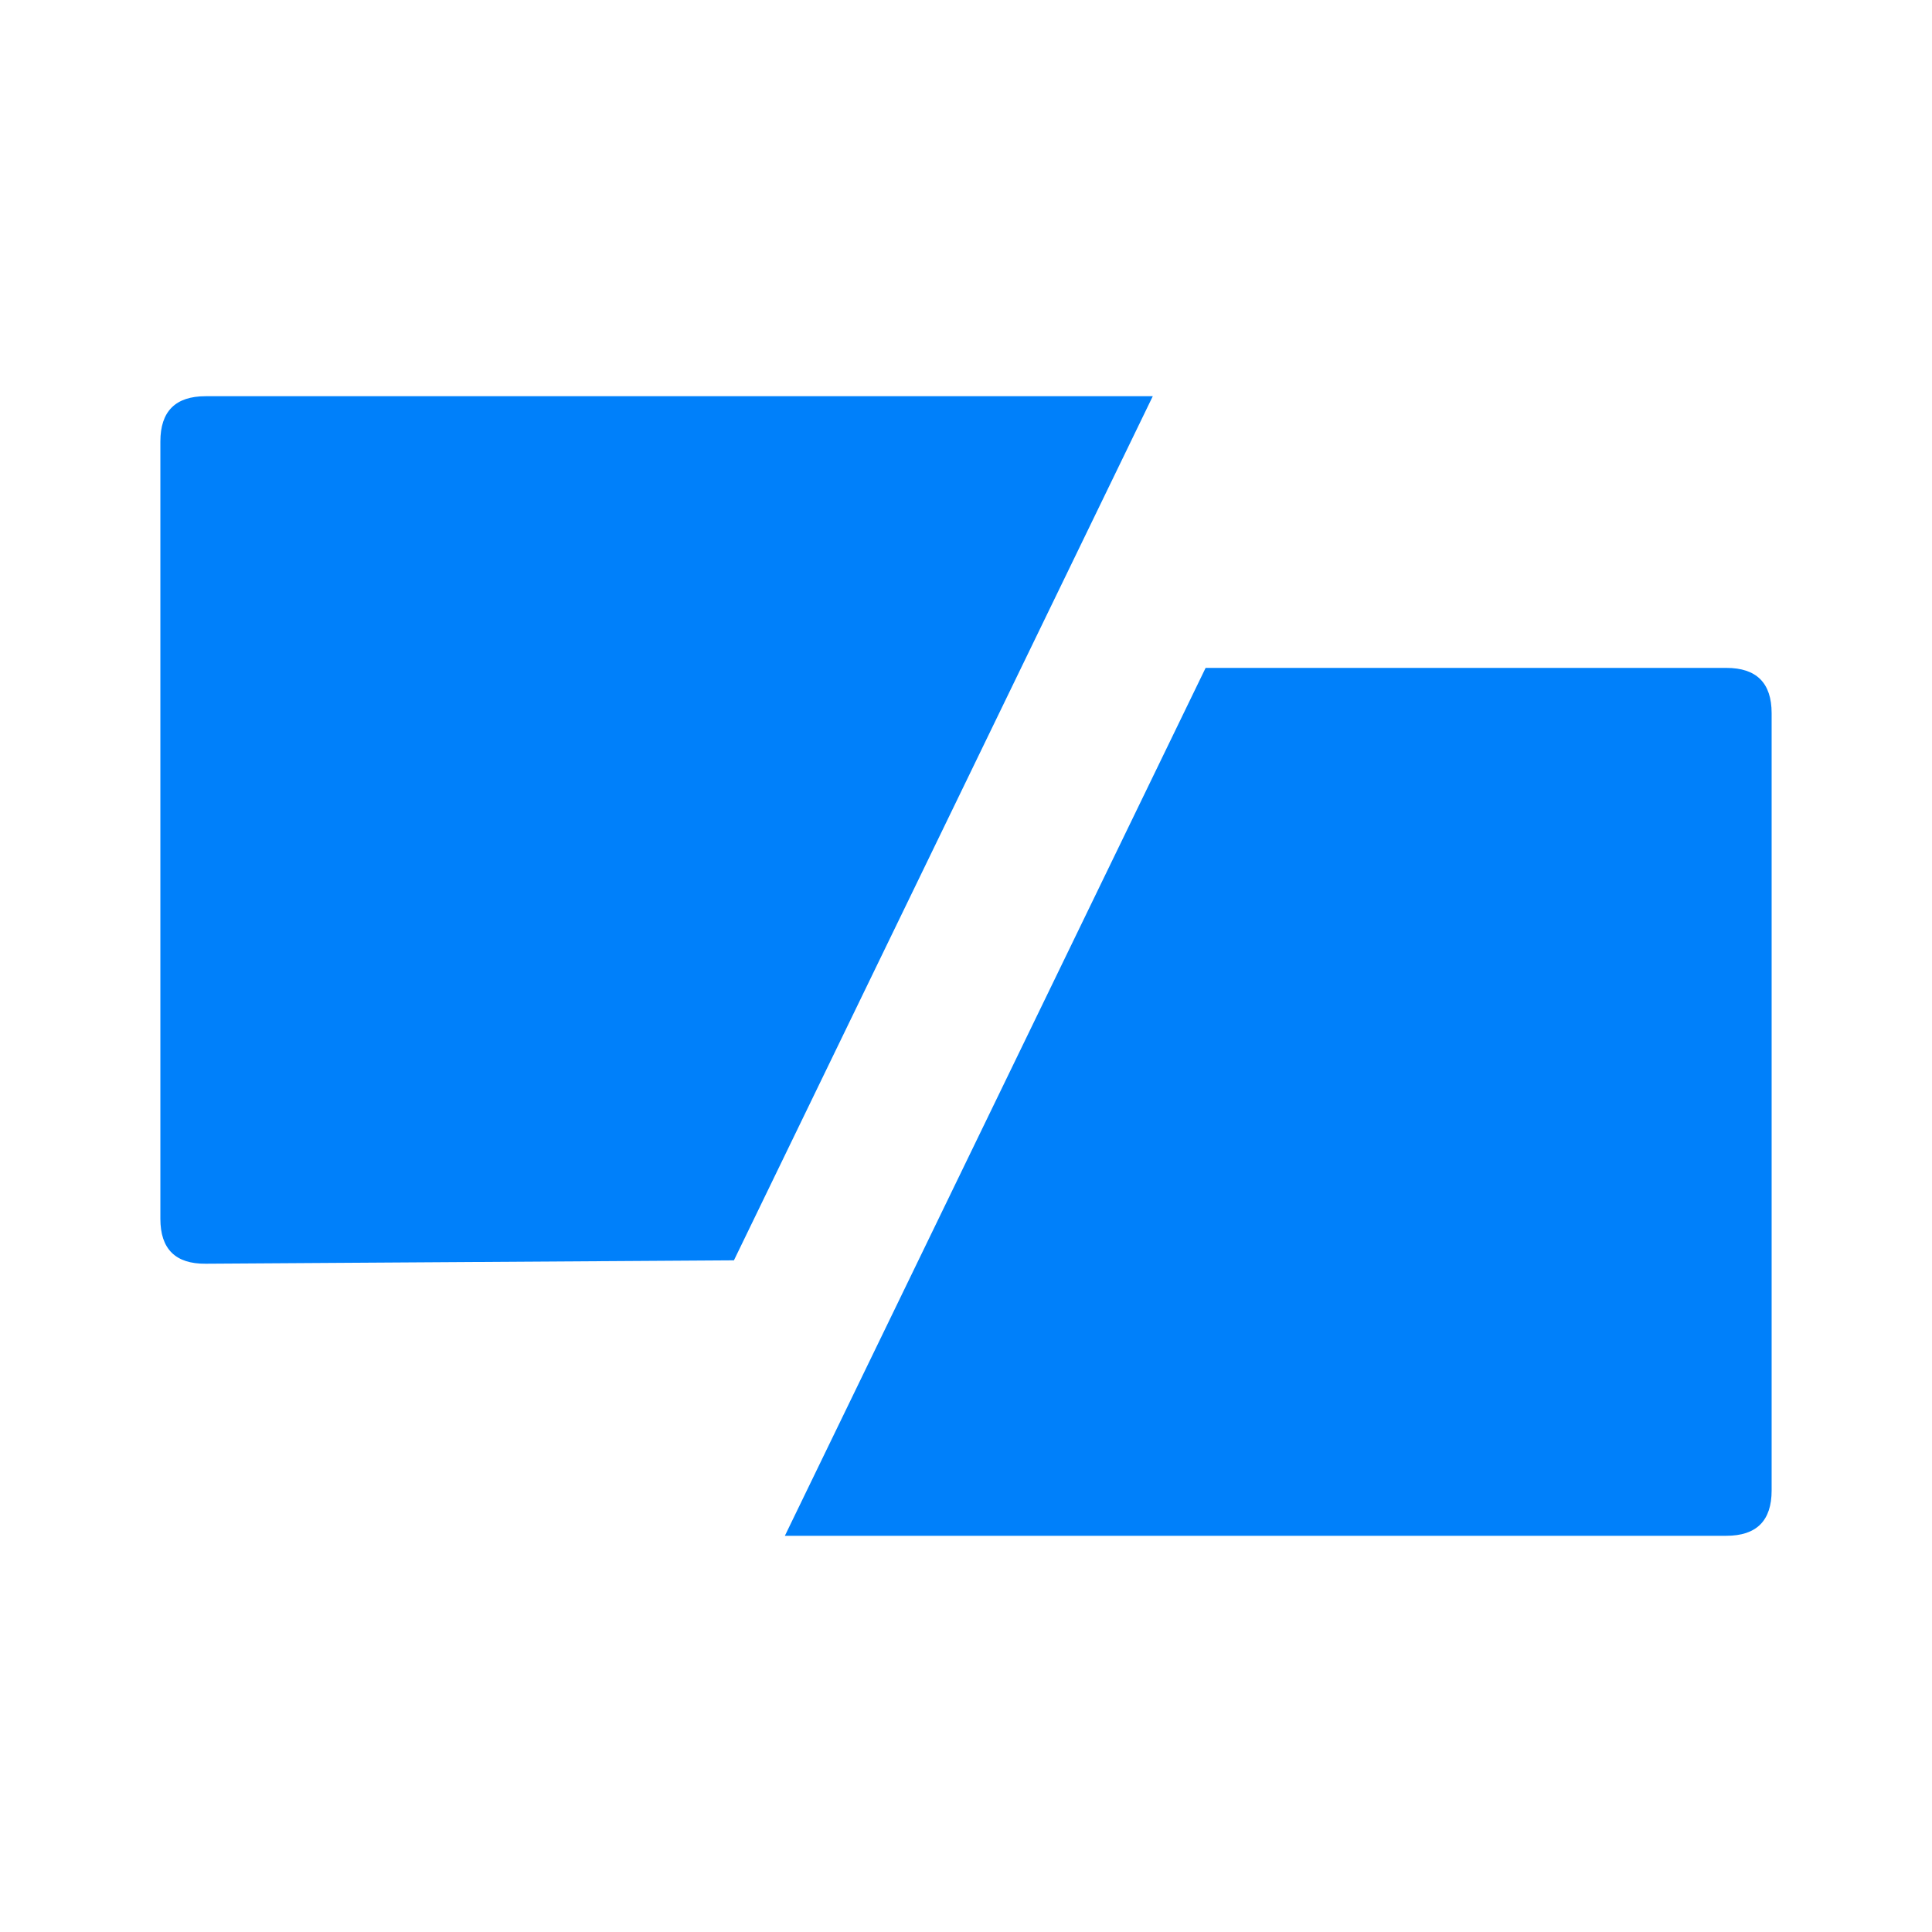
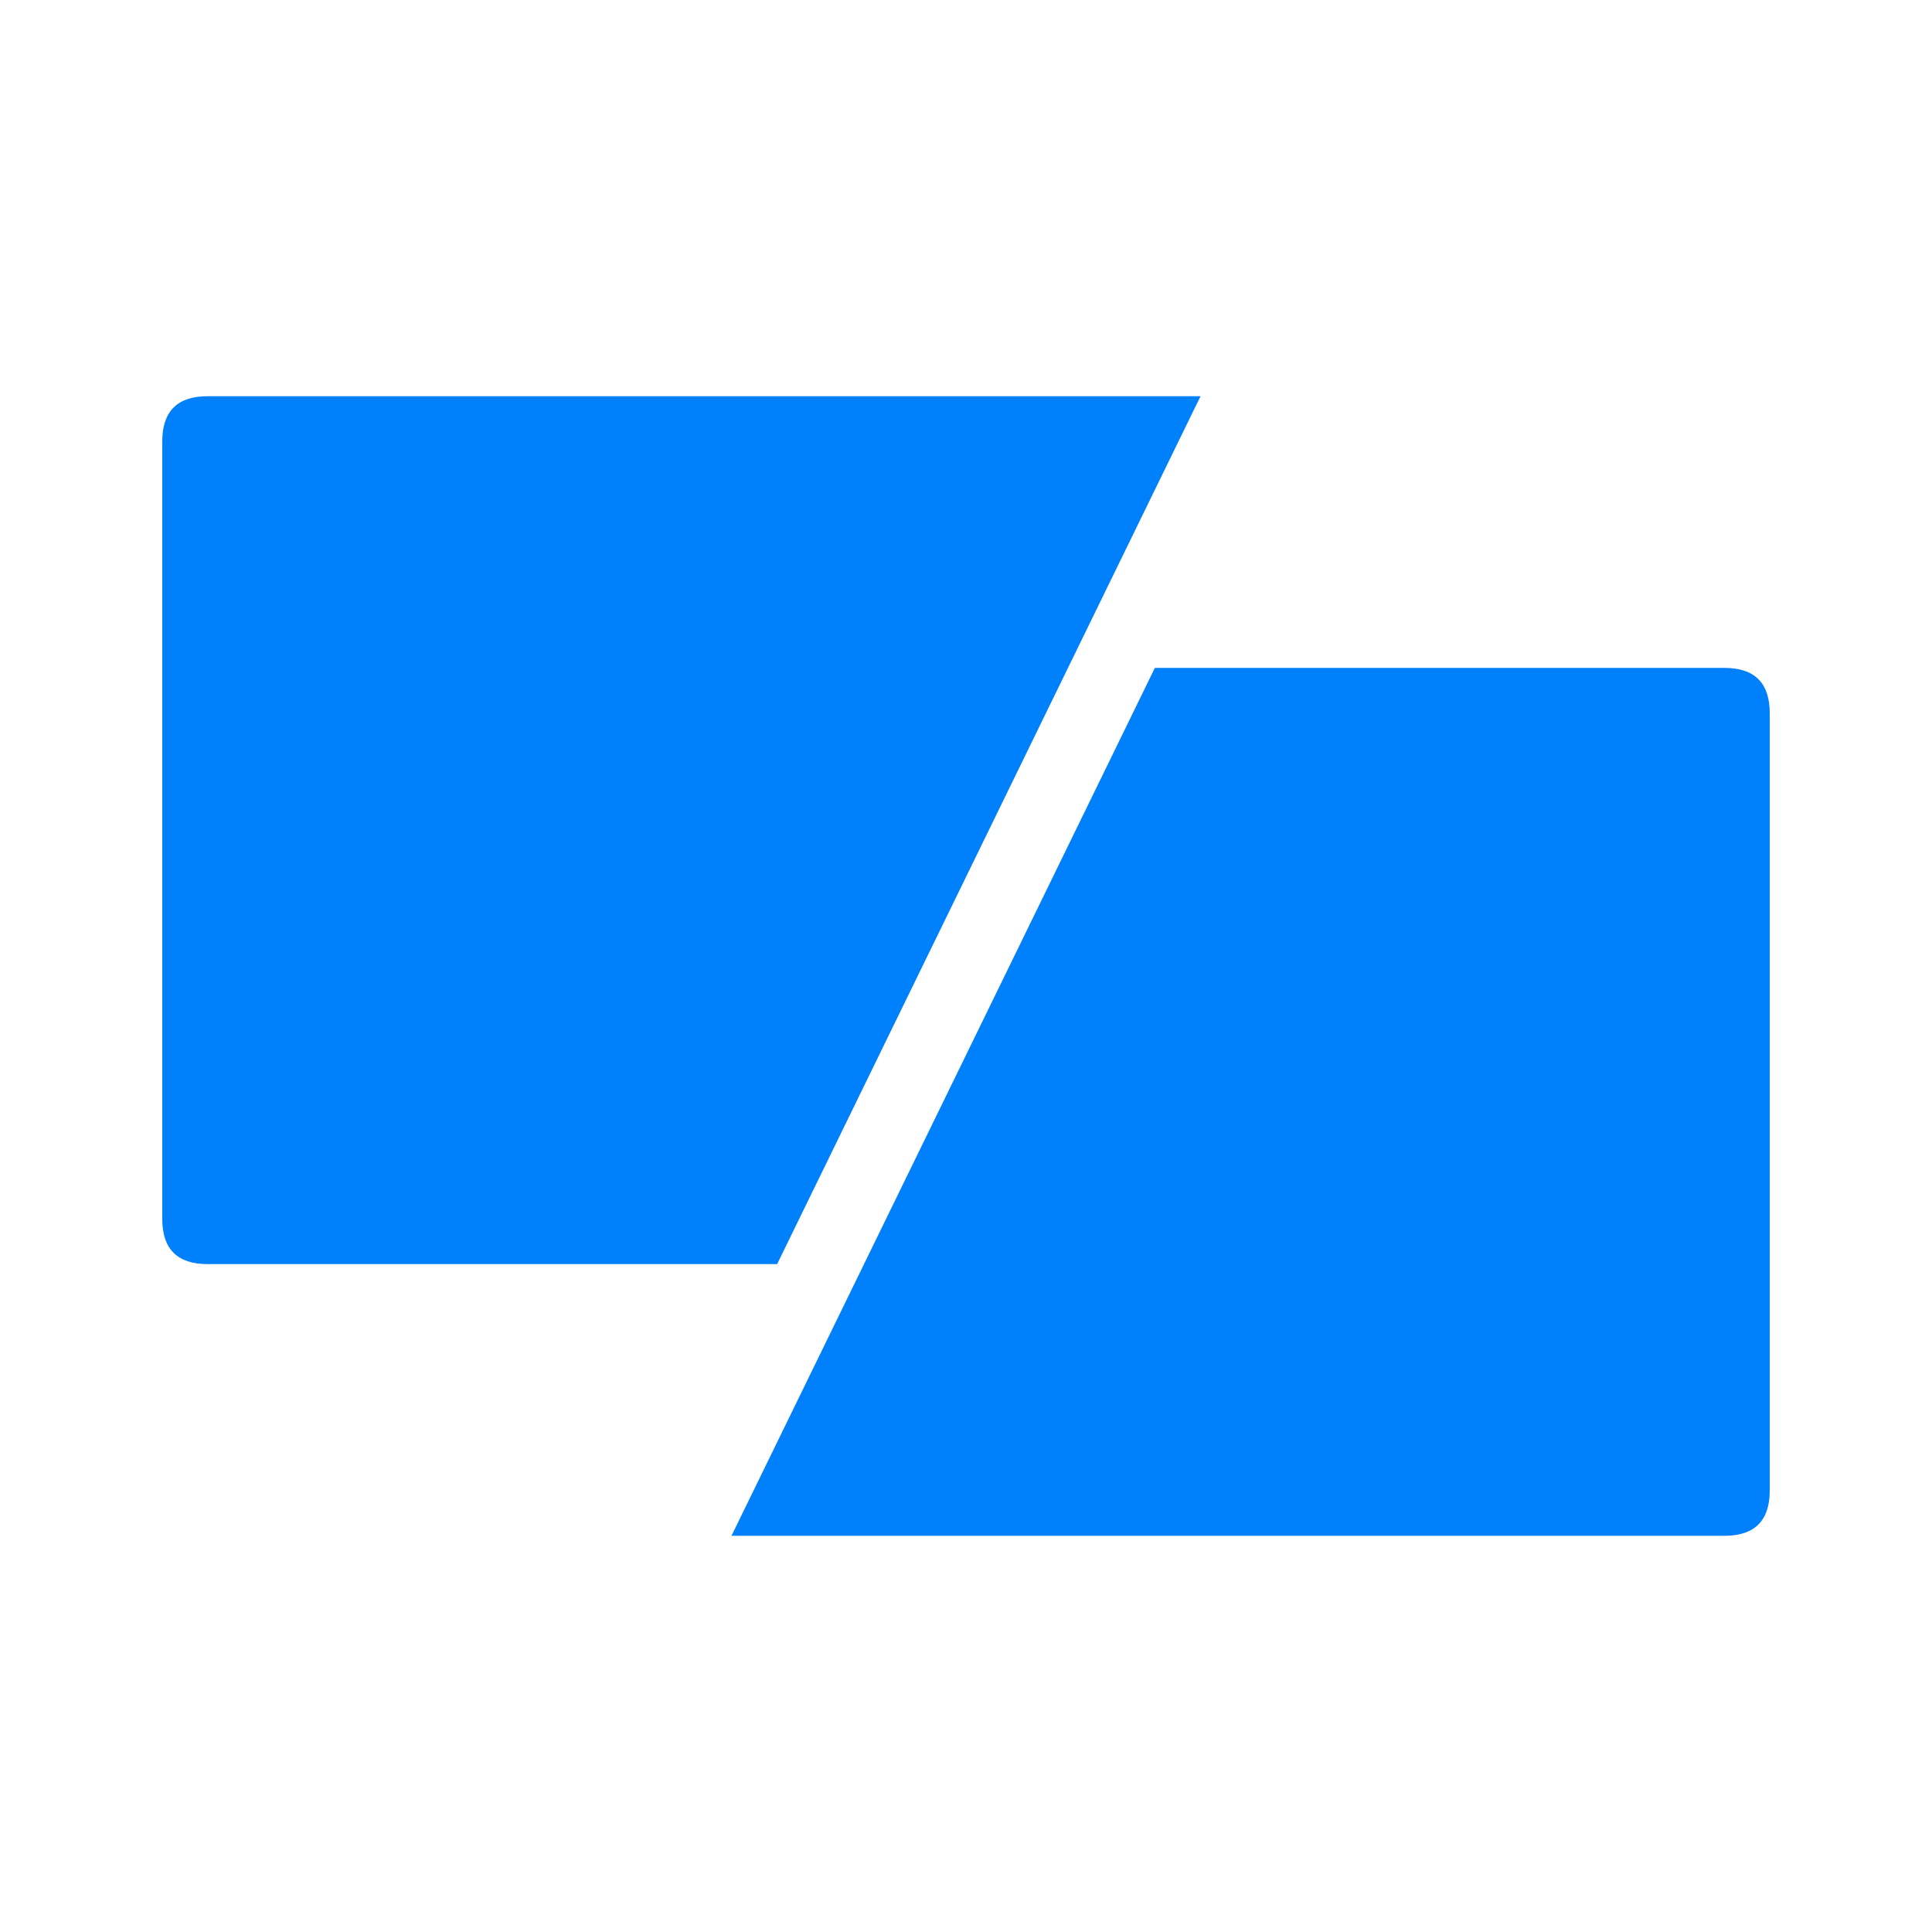
<svg xmlns="http://www.w3.org/2000/svg" viewBox="0 0 1024 1024" width="256" height="256">
-   <path d="M85.0,234.0 Q85.0,210.0 109.0,210.0 L611.0,210.0 L389.0,668.0 L109.0,669.8 Q85.0,670.0 85.0,646.0 Z" fill="rgb(0, 128, 250)" />
-   <path d="M639.0,354.0 L915.0,354.0 Q939.0,354.0 939.0,378.0 L939.0,790.0 Q939.0,814.0 915.0,814.0 L416.0,814.0 Z" fill="rgb(0, 128, 250)" />
+   <path d="M86.0,234.0 Q86.0,210.0 110.0,210.0 L636.3,210.0 L411.9,670.0 L110.0,670.0 Q86.0,670.0 86.0,646.0 Z" fill="rgb(0, 128, 250)" />
+   <path d="M612.1,354.0 L914.0,354.0 Q938.0,354.0 938.0,378.0 L938.0,790.0 Q938.0,814.0 914.0,814.0 L387.7,814.0 Z" fill="rgb(0, 128, 250)" />
</svg>
